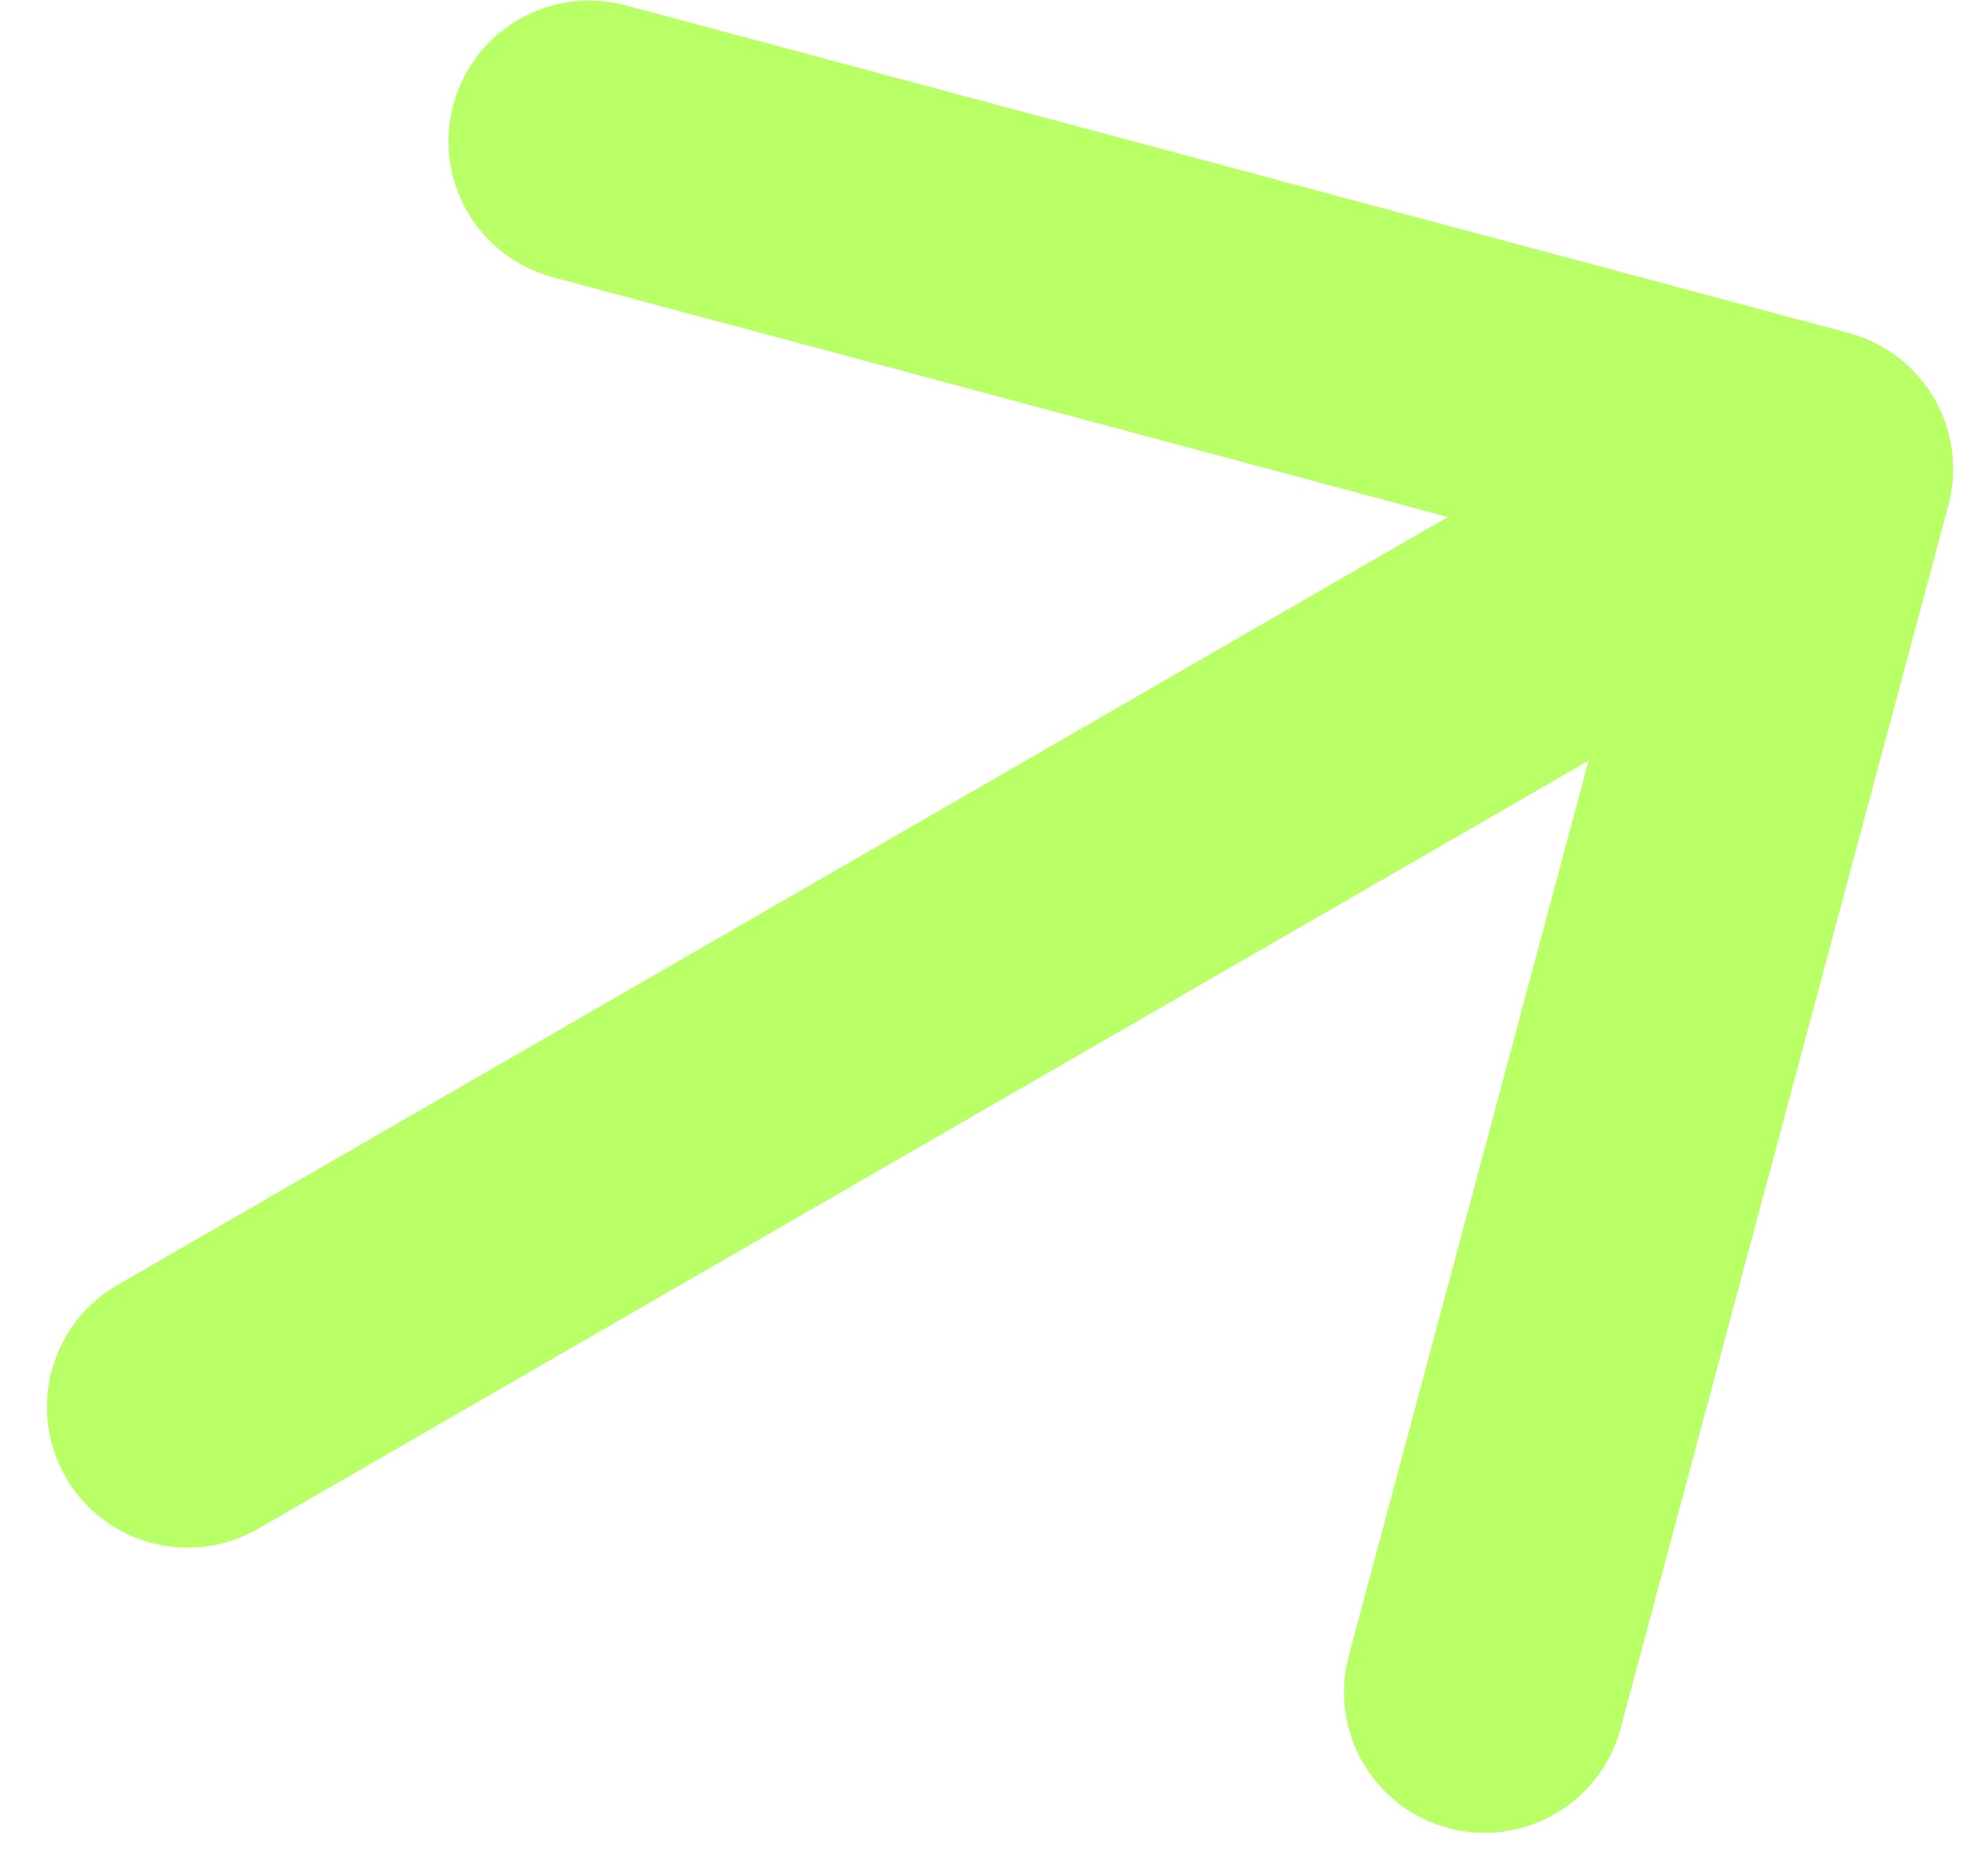
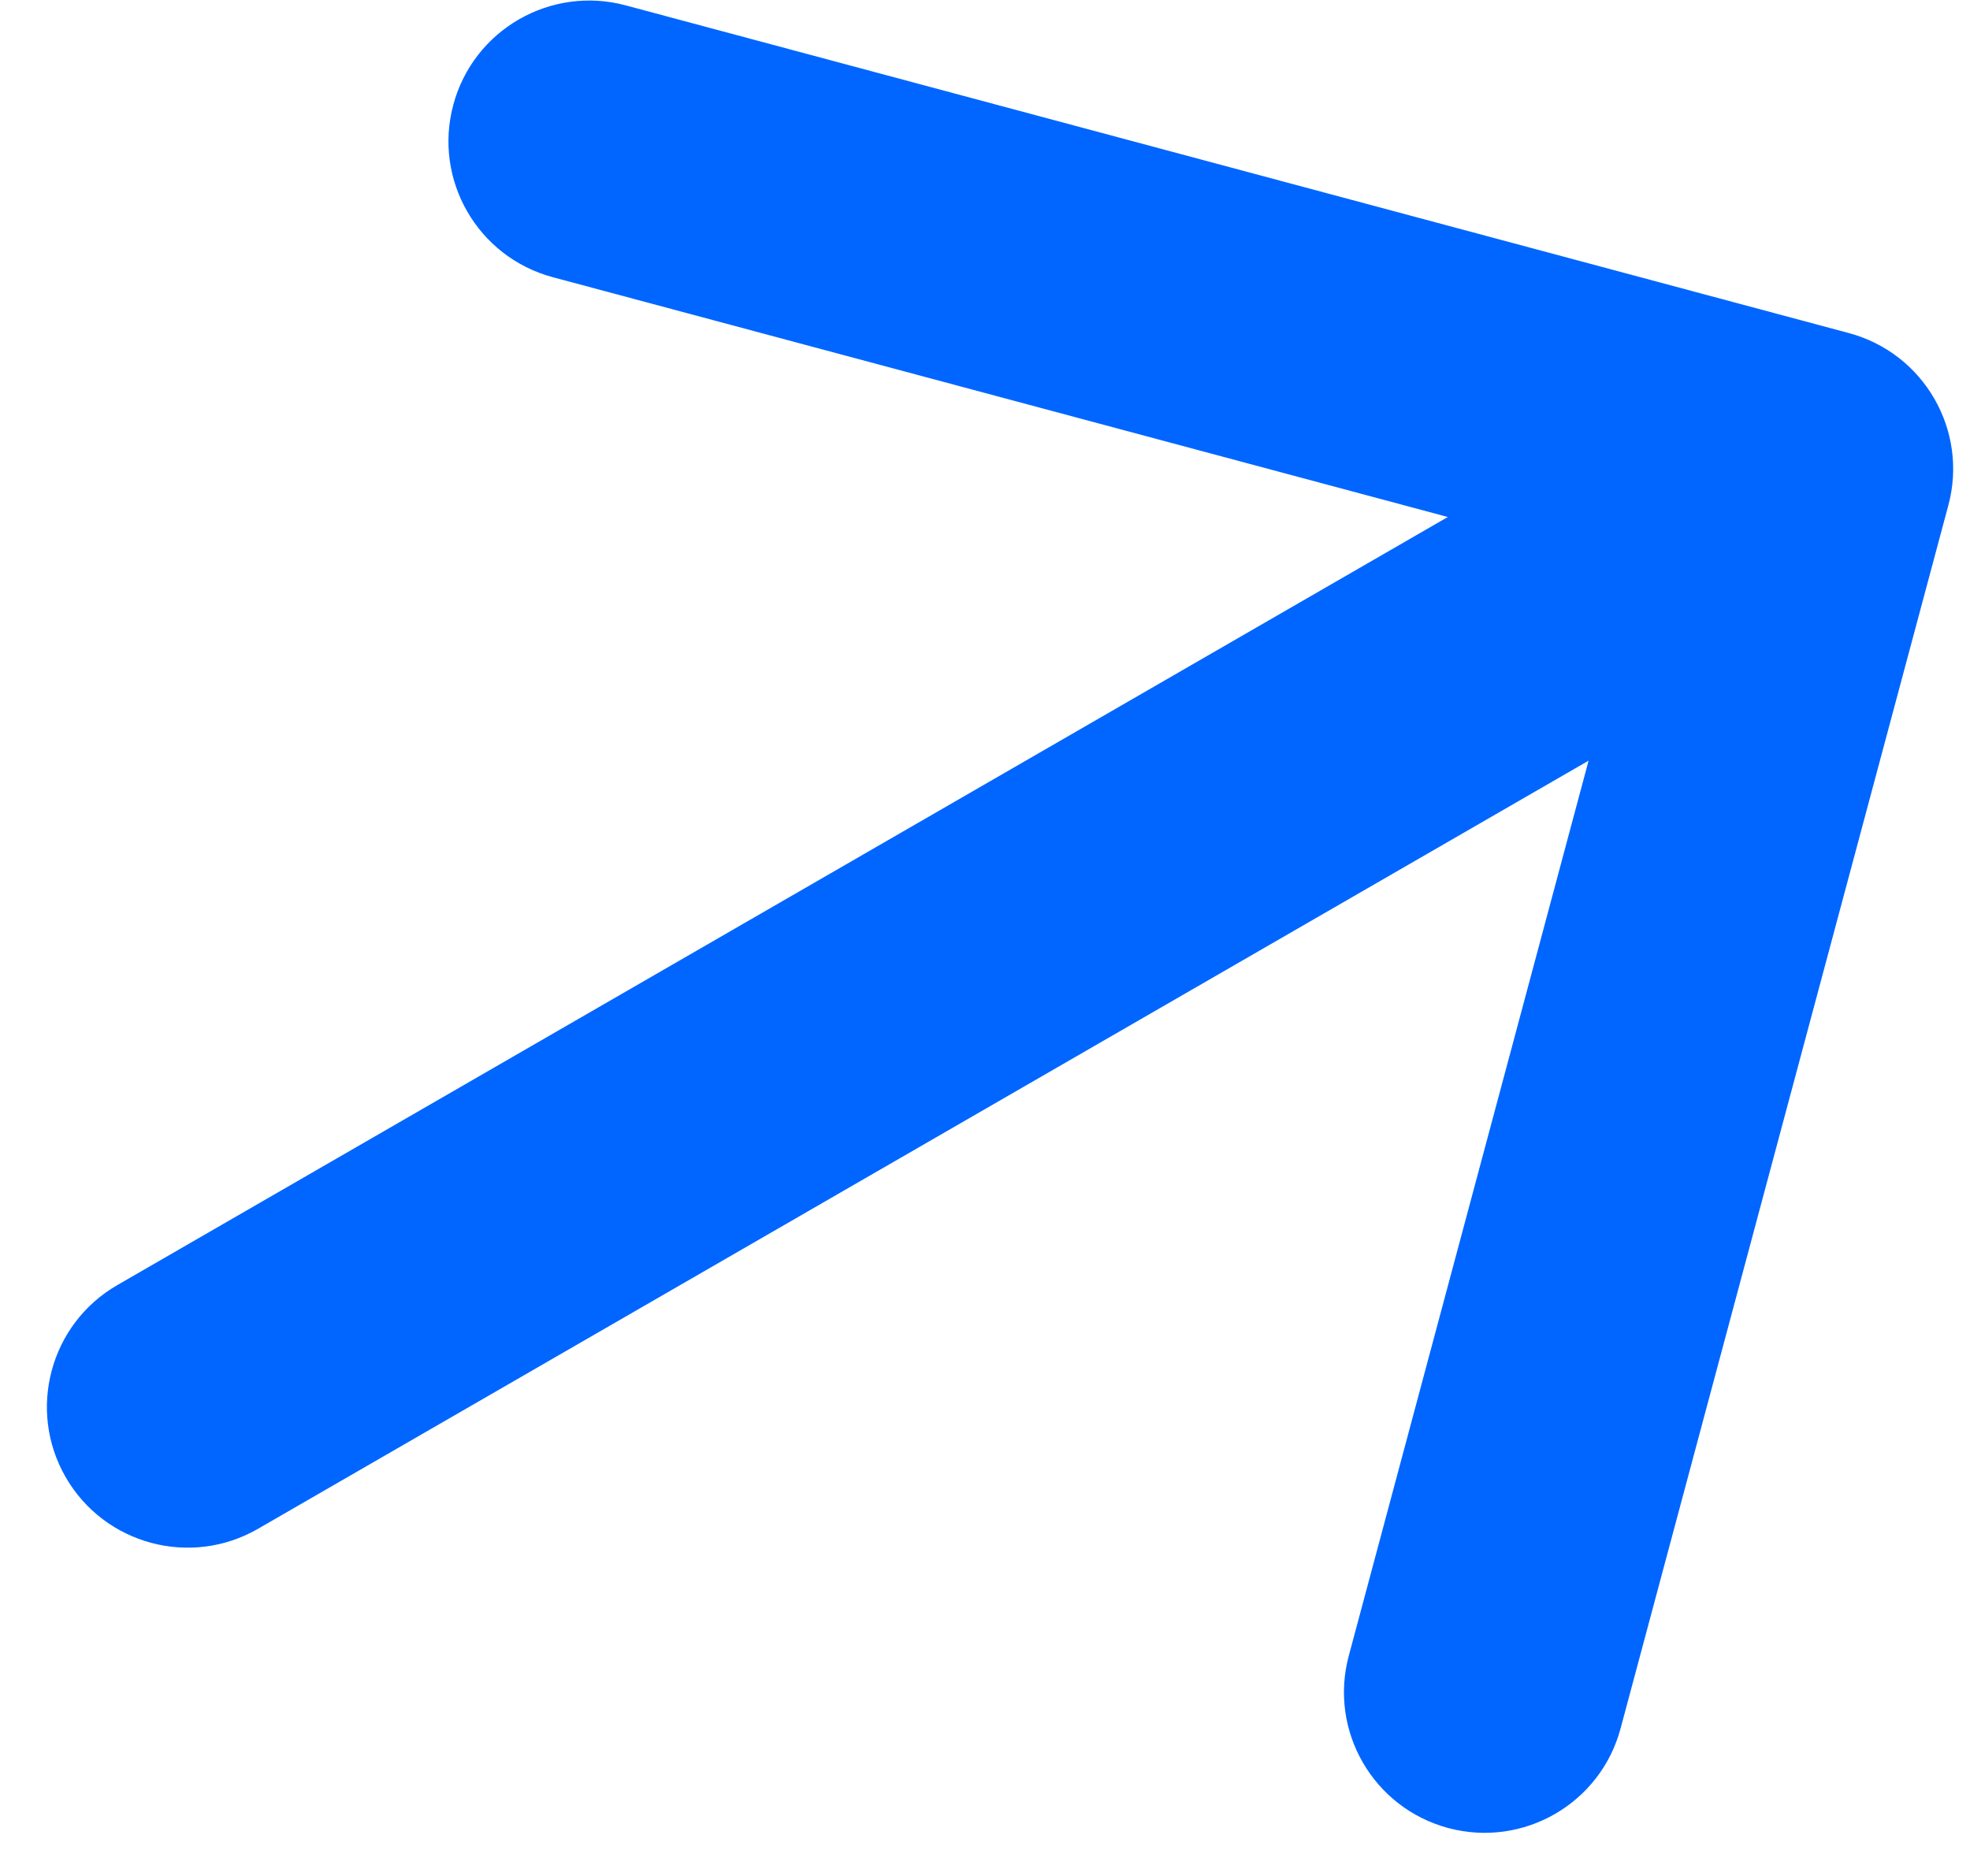
<svg xmlns="http://www.w3.org/2000/svg" width="21" height="20" viewBox="0 0 21 20" fill="none">
-   <path d="M1.25 13.701C0.533 14.115 0.287 15.033 0.701 15.75C1.115 16.467 2.033 16.713 2.75 16.299L1.25 13.701ZM20.769 5.388C20.984 4.588 20.509 3.766 19.709 3.551L6.669 0.057C5.869 -0.157 5.046 0.318 4.832 1.118C4.617 1.918 5.092 2.74 5.892 2.955L17.483 6.061L14.378 17.652C14.163 18.452 14.638 19.274 15.438 19.489C16.238 19.703 17.061 19.228 17.275 18.428L20.769 5.388ZM2.75 16.299L20.07 6.299L18.57 3.701L1.25 13.701L2.75 16.299Z" fill="#B9FF66" />
+   <path d="M1.25 13.701C0.533 14.115 0.287 15.033 0.701 15.75C1.115 16.467 2.033 16.713 2.75 16.299L1.25 13.701ZM20.769 5.388C20.984 4.588 20.509 3.766 19.709 3.551L6.669 0.057C5.869 -0.157 5.046 0.318 4.832 1.118C4.617 1.918 5.092 2.74 5.892 2.955L17.483 6.061L14.378 17.652C14.163 18.452 14.638 19.274 15.438 19.489C16.238 19.703 17.061 19.228 17.275 18.428L20.769 5.388ZM2.75 16.299L20.07 6.299L18.57 3.701L1.25 13.701L2.75 16.299Z" fill="#0066FF" />
</svg>
